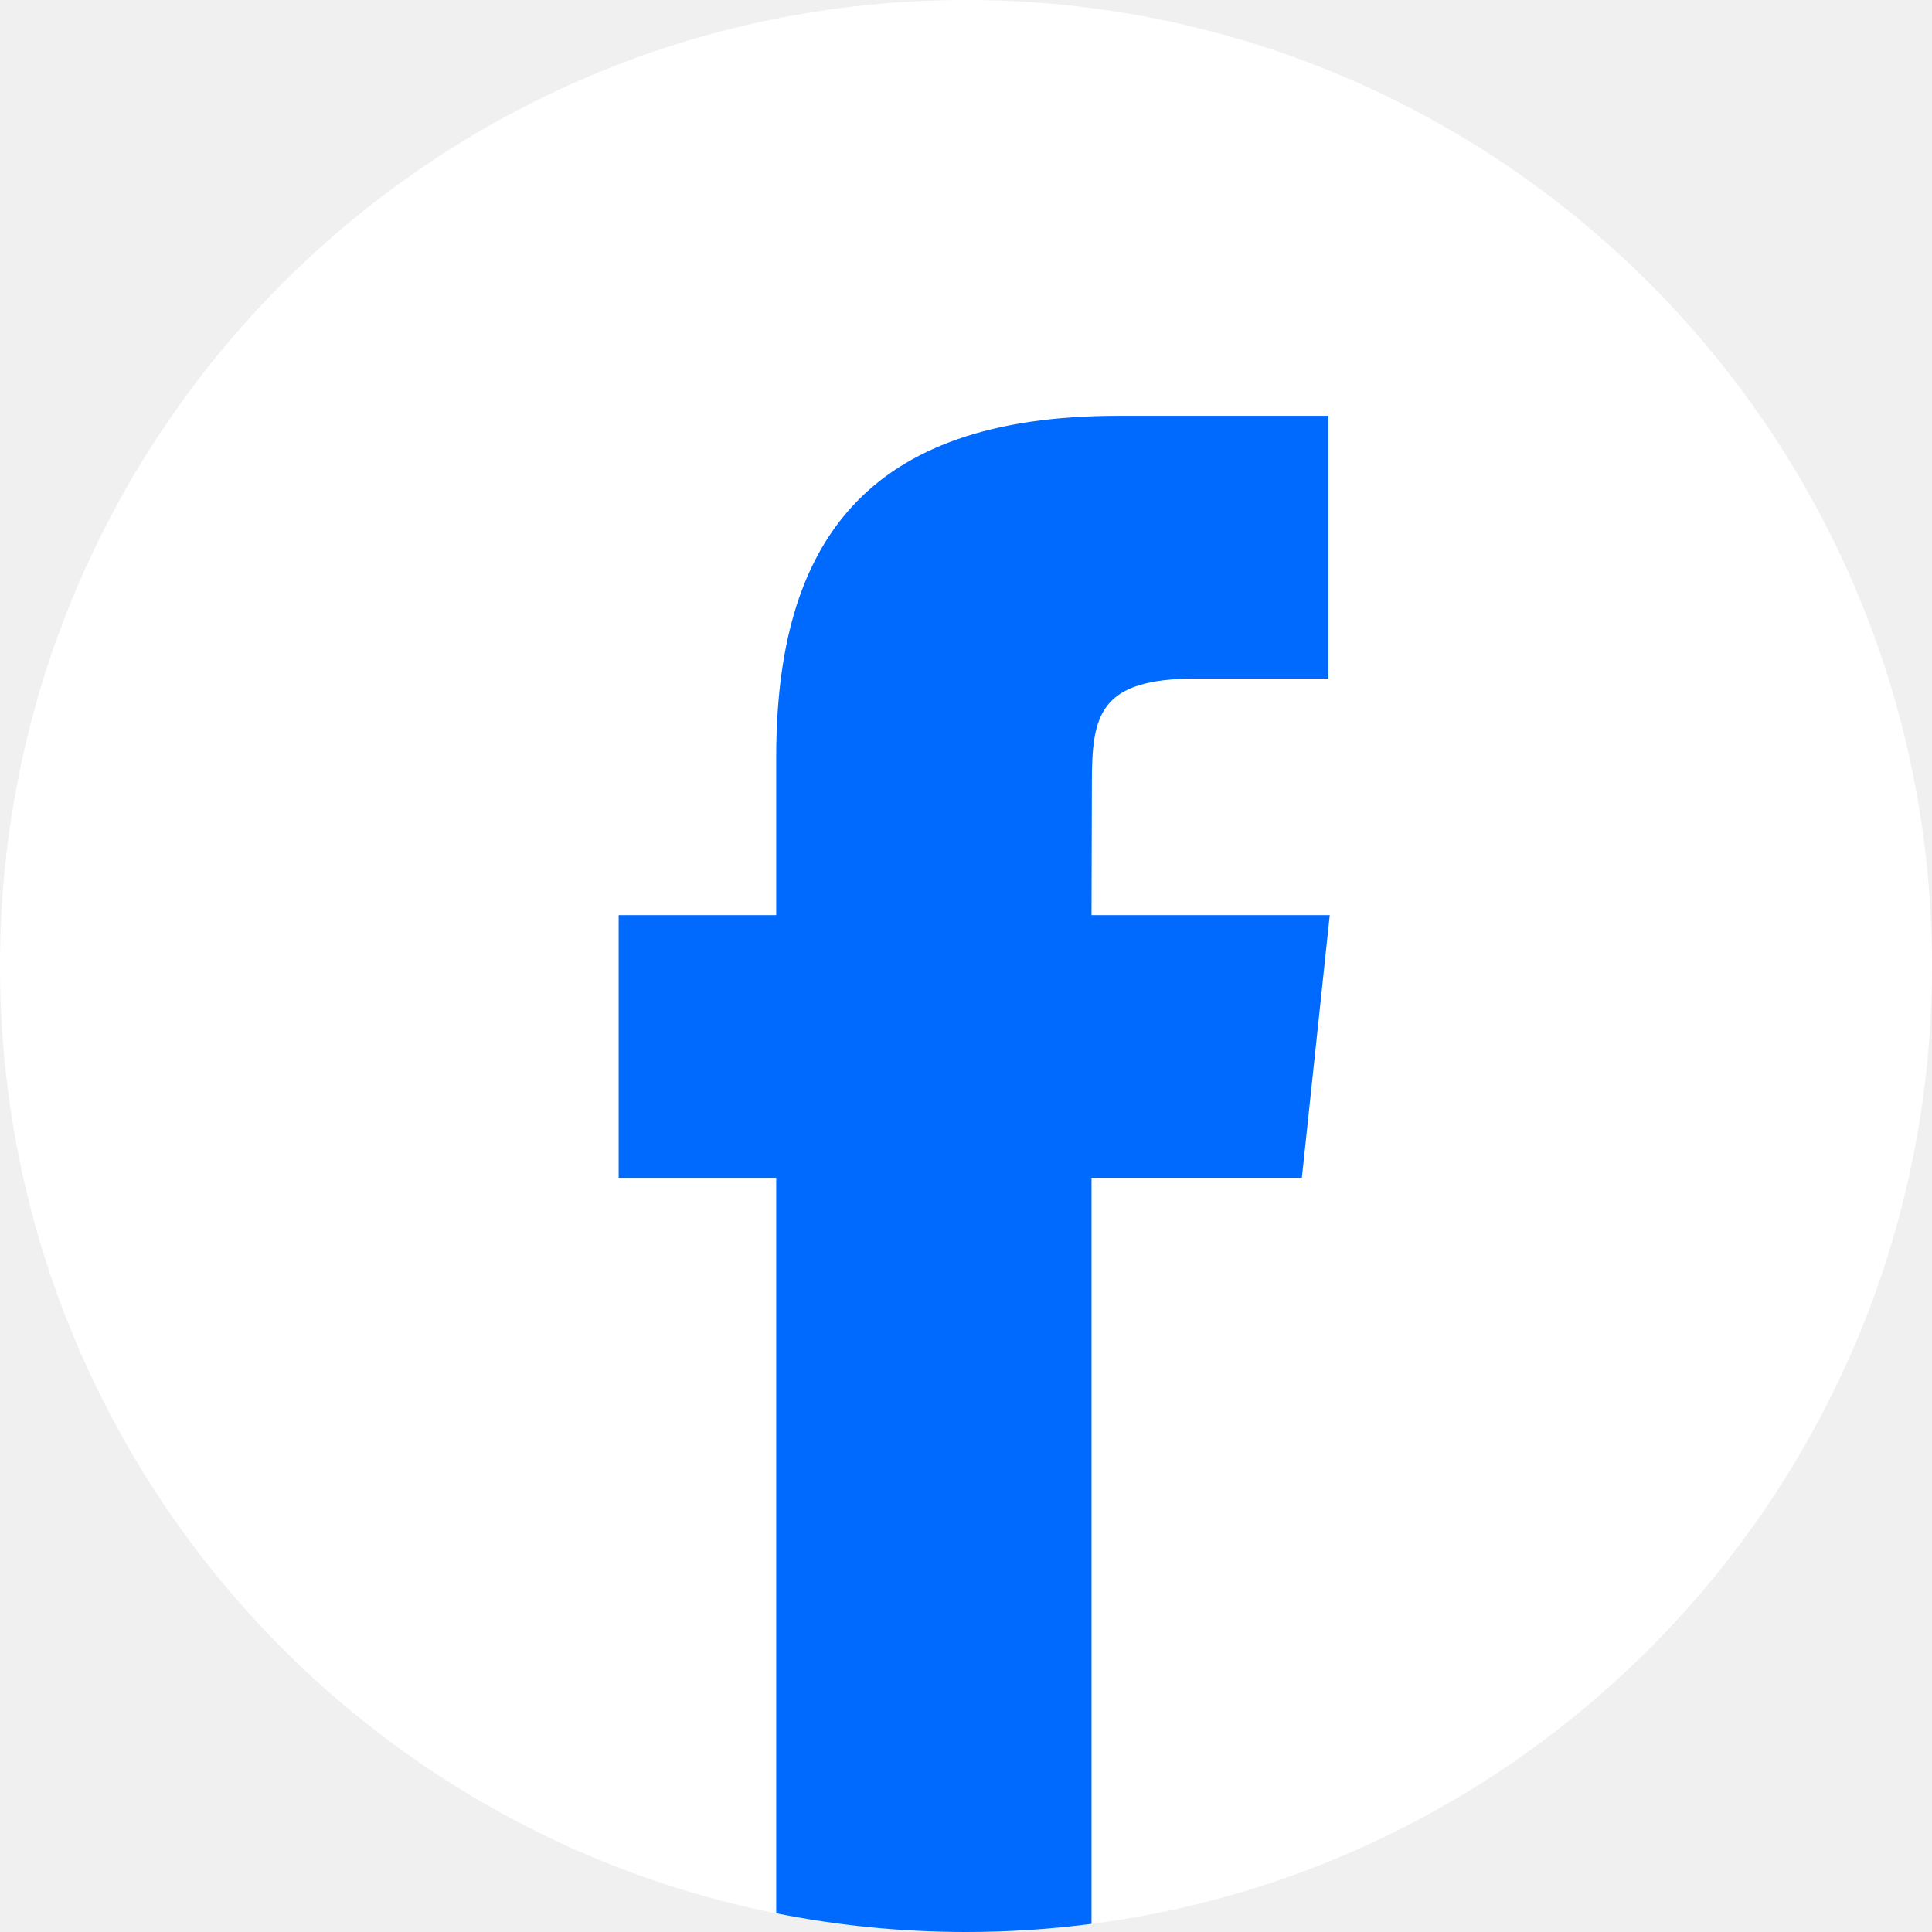
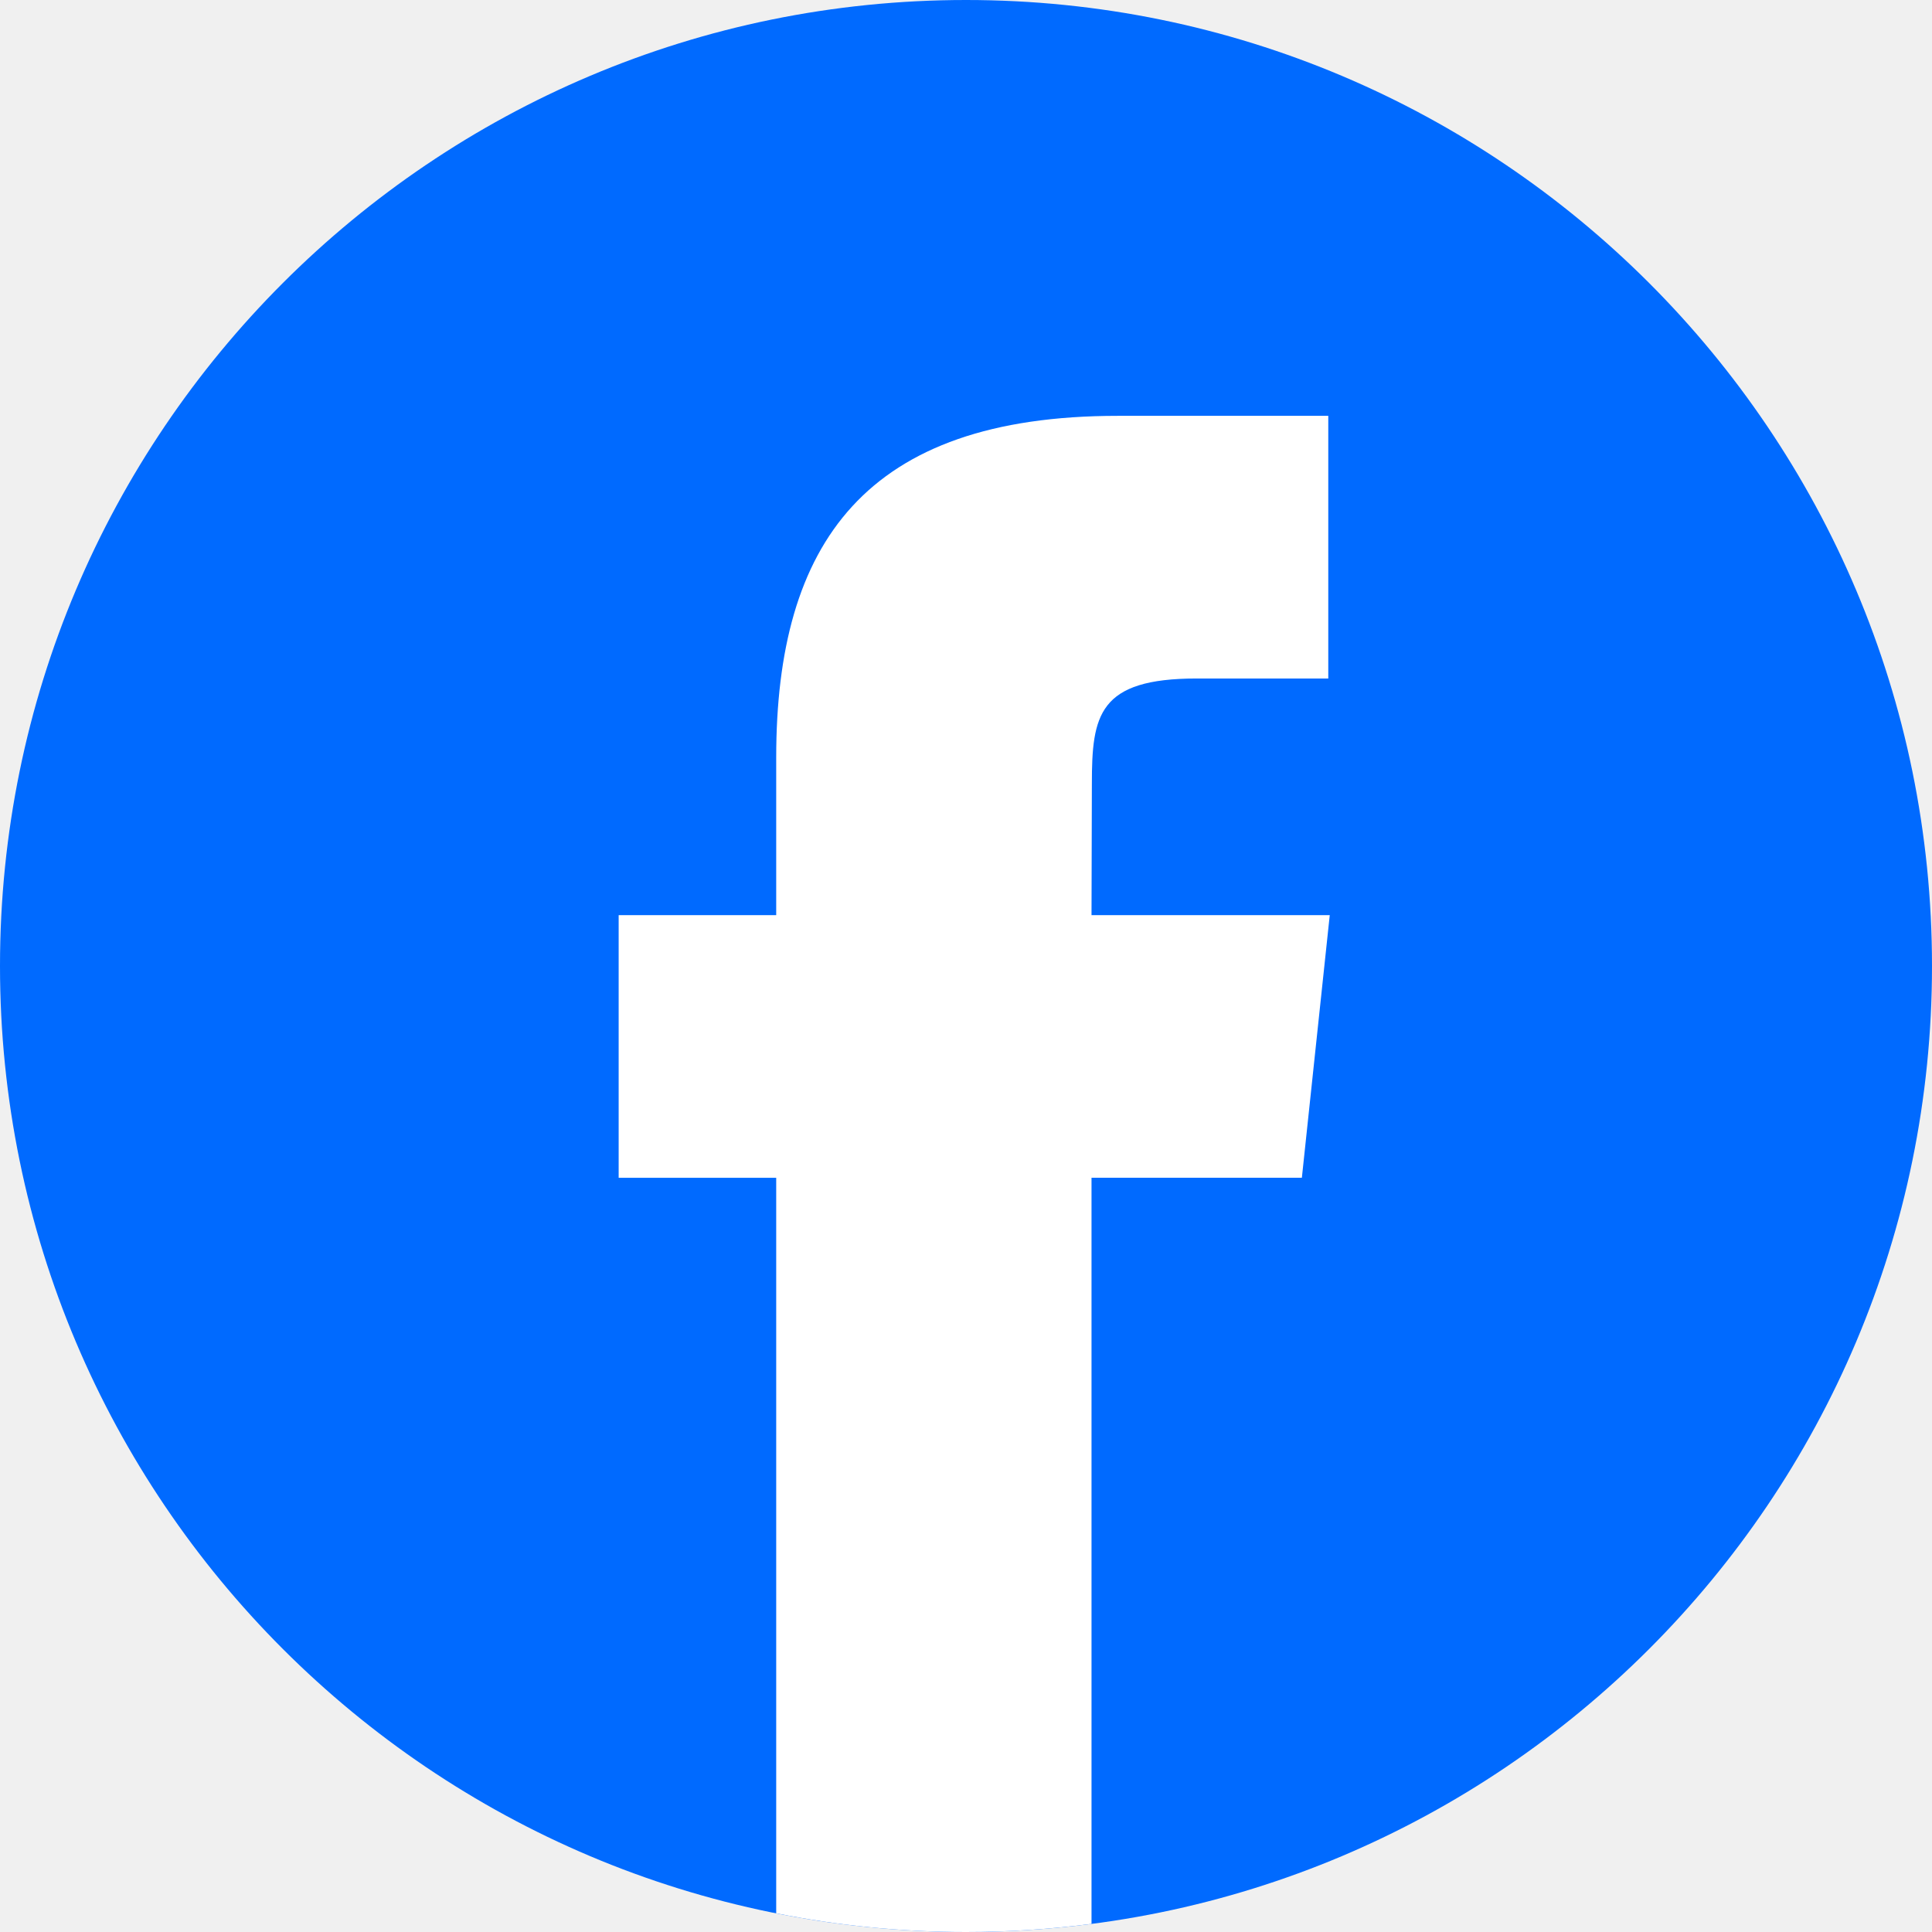
<svg xmlns="http://www.w3.org/2000/svg" clip-rule="evenodd" fill-rule="evenodd" width="32" height="32" image-rendering="optimizeQuality" shape-rendering="geometricPrecision" text-rendering="geometricPrecision" viewBox="6702.77 18309.17 6561.66 6561.66">
-   <path d="M9983.6 18309.17c1811.95 0 3280.83 1468.88 3280.83 3280.83s-1468.88 3280.83-3280.83 3280.83S6702.77 23401.95 6702.77 21590s1468.88-3280.83 3280.83-3280.83z" fill="#fff" />
-   <path d="M10409.89 24843.29v-2534.17h714.43l94.7-891.91h-809.13l1.2-446.44c0-232.63 22.1-357.22 356.24-357.22h446.68v-892.06h-714.59c-858.35 0-1160.42 432.65-1160.42 1160.34v535.45h-535.07v891.99H9339v2498.09c208.45 41.53 423.95 63.47 644.6 63.47a3310.9 3310.9 0 0 0 426.29-27.54z" fill="#006aff" fill-rule="nonzero" />
+   <path d="M9983.6 18309.17c1811.95 0 3280.83 1468.88 3280.83 3280.83s-1468.88 3280.83-3280.83 3280.83S6702.77 23401.95 6702.77 21590s1468.88-3280.83 3280.83-3280.83z" fill="#006aff" />
+   <path d="M10409.89 24843.29v-2534.17h714.43l94.7-891.91h-809.13l1.2-446.44c0-232.63 22.1-357.22 356.24-357.22h446.68v-892.06h-714.59c-858.35 0-1160.42 432.65-1160.42 1160.34v535.45h-535.07v891.99H9339v2498.09c208.45 41.53 423.95 63.47 644.6 63.47a3310.9 3310.9 0 0 0 426.29-27.54z" fill="#fff" fill-rule="nonzero" />
</svg>
